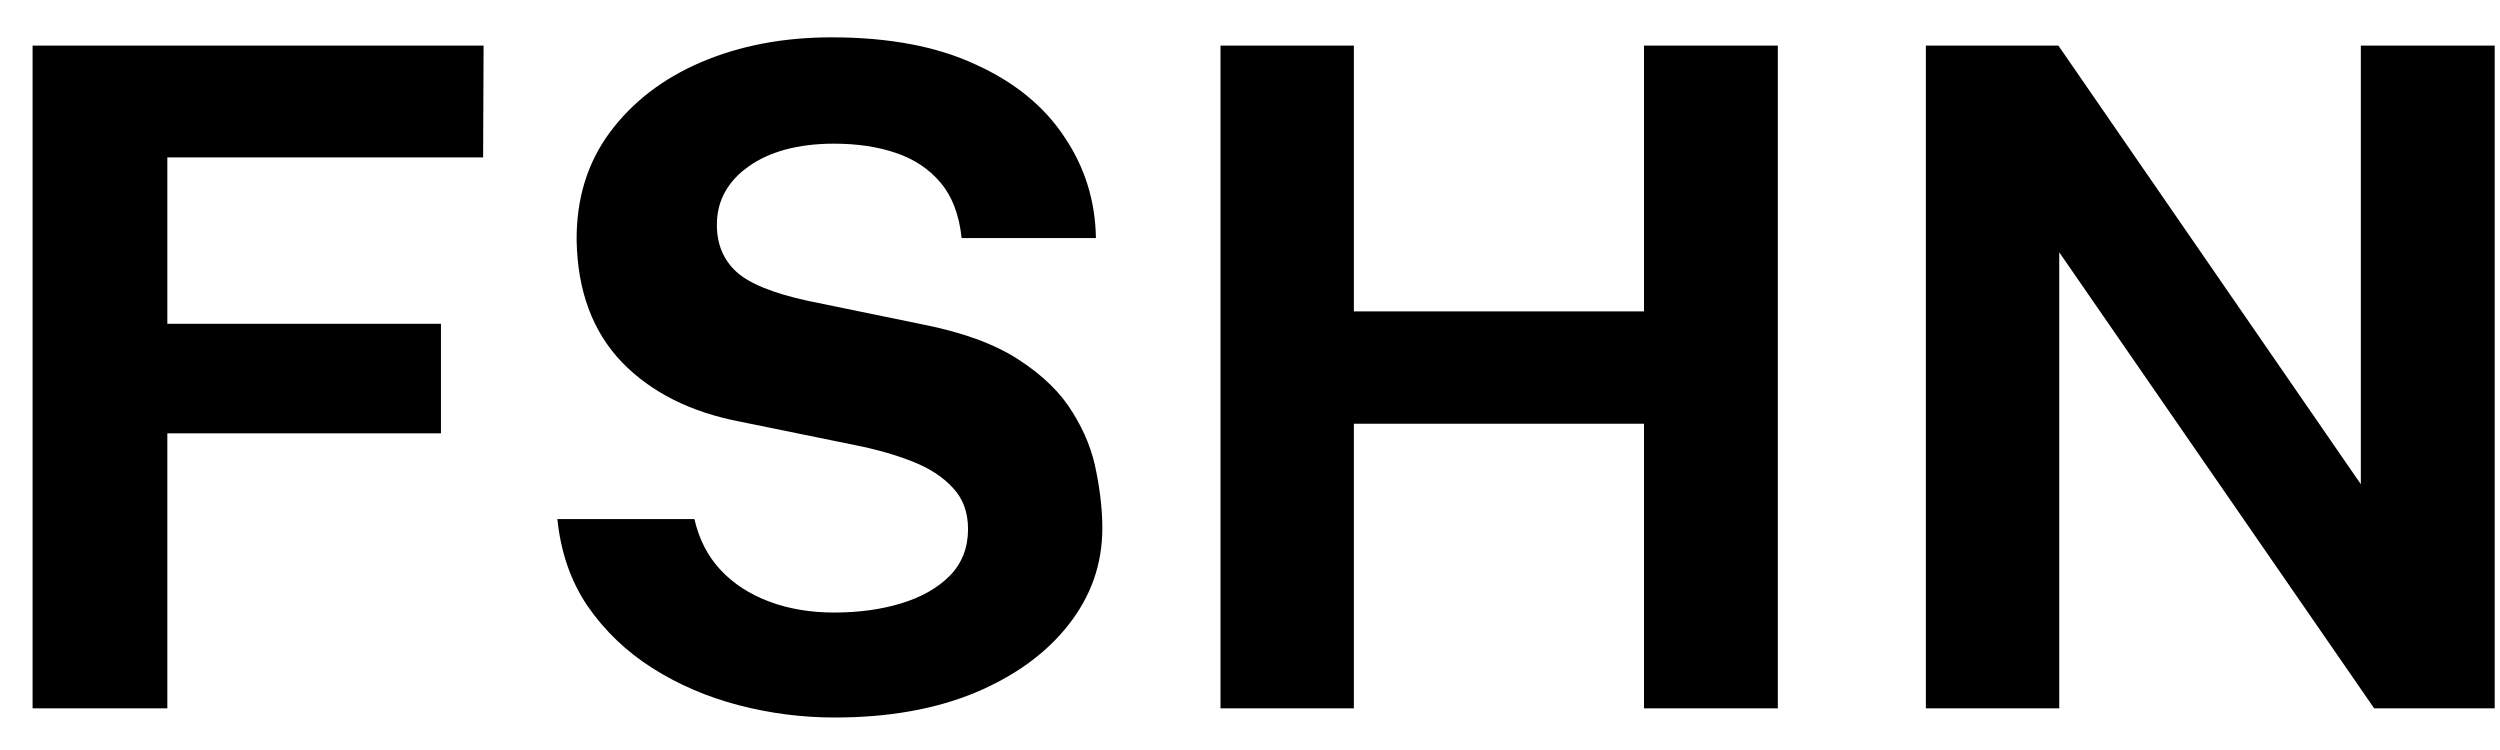
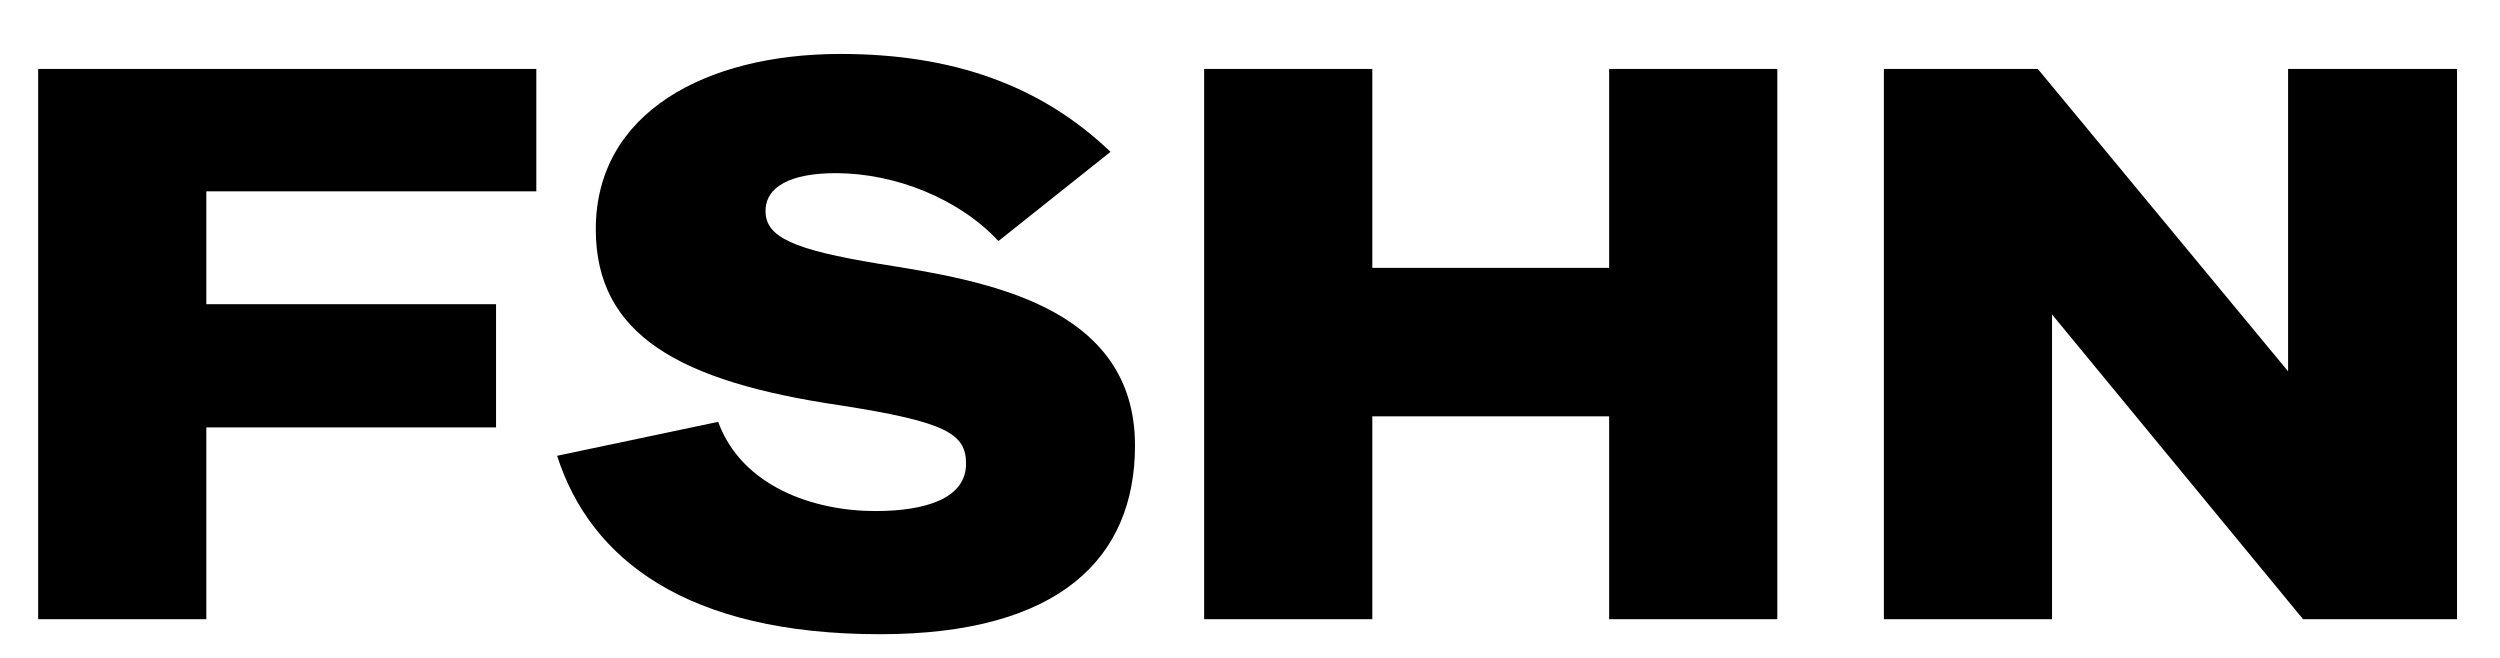
- <svg xmlns="http://www.w3.org/2000/svg" width="60" height="18" viewBox="0 0 60 18" fill="none">
-   <path d="M0.782 1.094H11.606L11.595 3.778H4.016V7.771H10.583V10.4H4.016V17H0.782V1.094ZM20.032 17.22C19.248 17.22 18.478 17.121 17.722 16.923C16.967 16.725 16.278 16.428 15.654 16.032C15.031 15.636 14.514 15.141 14.103 14.547C13.7 13.953 13.458 13.256 13.377 12.457H16.666C16.776 12.941 16.985 13.348 17.293 13.678C17.601 14.008 17.99 14.261 18.459 14.437C18.929 14.613 19.449 14.701 20.021 14.701C20.608 14.701 21.143 14.628 21.627 14.481C22.111 14.334 22.5 14.114 22.793 13.821C23.087 13.52 23.233 13.146 23.233 12.699C23.233 12.296 23.112 11.966 22.87 11.709C22.636 11.452 22.317 11.243 21.913 11.082C21.51 10.921 21.052 10.789 20.538 10.686L17.788 10.125C16.586 9.898 15.632 9.421 14.928 8.695C14.224 7.962 13.861 6.986 13.839 5.769C13.832 4.772 14.096 3.91 14.631 3.184C15.174 2.451 15.907 1.886 16.831 1.49C17.763 1.094 18.804 0.896 19.955 0.896C21.327 0.896 22.478 1.112 23.409 1.545C24.348 1.97 25.059 2.55 25.543 3.283C26.035 4.009 26.288 4.819 26.302 5.714H23.079C23.021 5.157 22.852 4.713 22.573 4.383C22.295 4.053 21.935 3.815 21.495 3.668C21.063 3.521 20.568 3.448 20.01 3.448C19.585 3.448 19.196 3.496 18.844 3.591C18.5 3.686 18.206 3.822 17.964 3.998C17.722 4.167 17.535 4.368 17.403 4.603C17.271 4.838 17.205 5.102 17.205 5.395C17.205 5.857 17.359 6.231 17.667 6.517C17.975 6.803 18.551 7.038 19.394 7.221L22.122 7.782C23.098 7.973 23.871 8.255 24.443 8.629C25.023 9.003 25.455 9.425 25.741 9.894C26.035 10.363 26.225 10.844 26.313 11.335C26.409 11.819 26.456 12.266 26.456 12.677C26.456 13.535 26.185 14.309 25.642 14.998C25.107 15.68 24.359 16.223 23.398 16.626C22.438 17.022 21.316 17.22 20.032 17.22ZM39.456 10.169H32.493V17H29.292V1.094H32.493V7.474H39.456V1.094H42.668V17H39.456V10.169ZM56.66 1.094H59.873V17H56.98L49.422 6.055V17H46.221V1.094H49.401L56.66 11.621V1.094Z" fill="black" />
+ <svg xmlns="http://www.w3.org/2000/svg" width="38" height="10" viewBox="0 0 38 10">
+   <path d="M3.136 9.412V6.496H7.54V4.624H3.136V2.908H8.152V1.048H0.58V9.412H3.136ZM13.376 9.64C16.112 9.64 17.252 8.476 17.252 6.772C17.252 4.636 14.96 4.264 13.376 4.012C12.056 3.796 11.636 3.604 11.636 3.208C11.636 2.836 12.02 2.632 12.704 2.632C13.616 2.632 14.588 3.028 15.176 3.664L16.88 2.308C15.812 1.288 14.468 0.82 12.776 0.82C10.736 0.82 9.056 1.708 9.056 3.484C9.056 5.092 10.328 5.8 12.764 6.16C14.384 6.412 14.684 6.592 14.684 7.048C14.684 7.576 14.072 7.768 13.304 7.768C12.368 7.768 11.276 7.396 10.916 6.412L8.468 6.928C8.972 8.5 10.436 9.64 13.376 9.64ZM20.859 9.412V6.328H24.459V9.412H27.015V1.048H24.459V4.072H20.859V1.048H18.303V9.412H20.859ZM34.779 5.644L30.975 1.048H28.635V9.412H31.191V4.78L35.007 9.412H37.347V1.048H34.779V5.644Z" fill="black" />
</svg>
